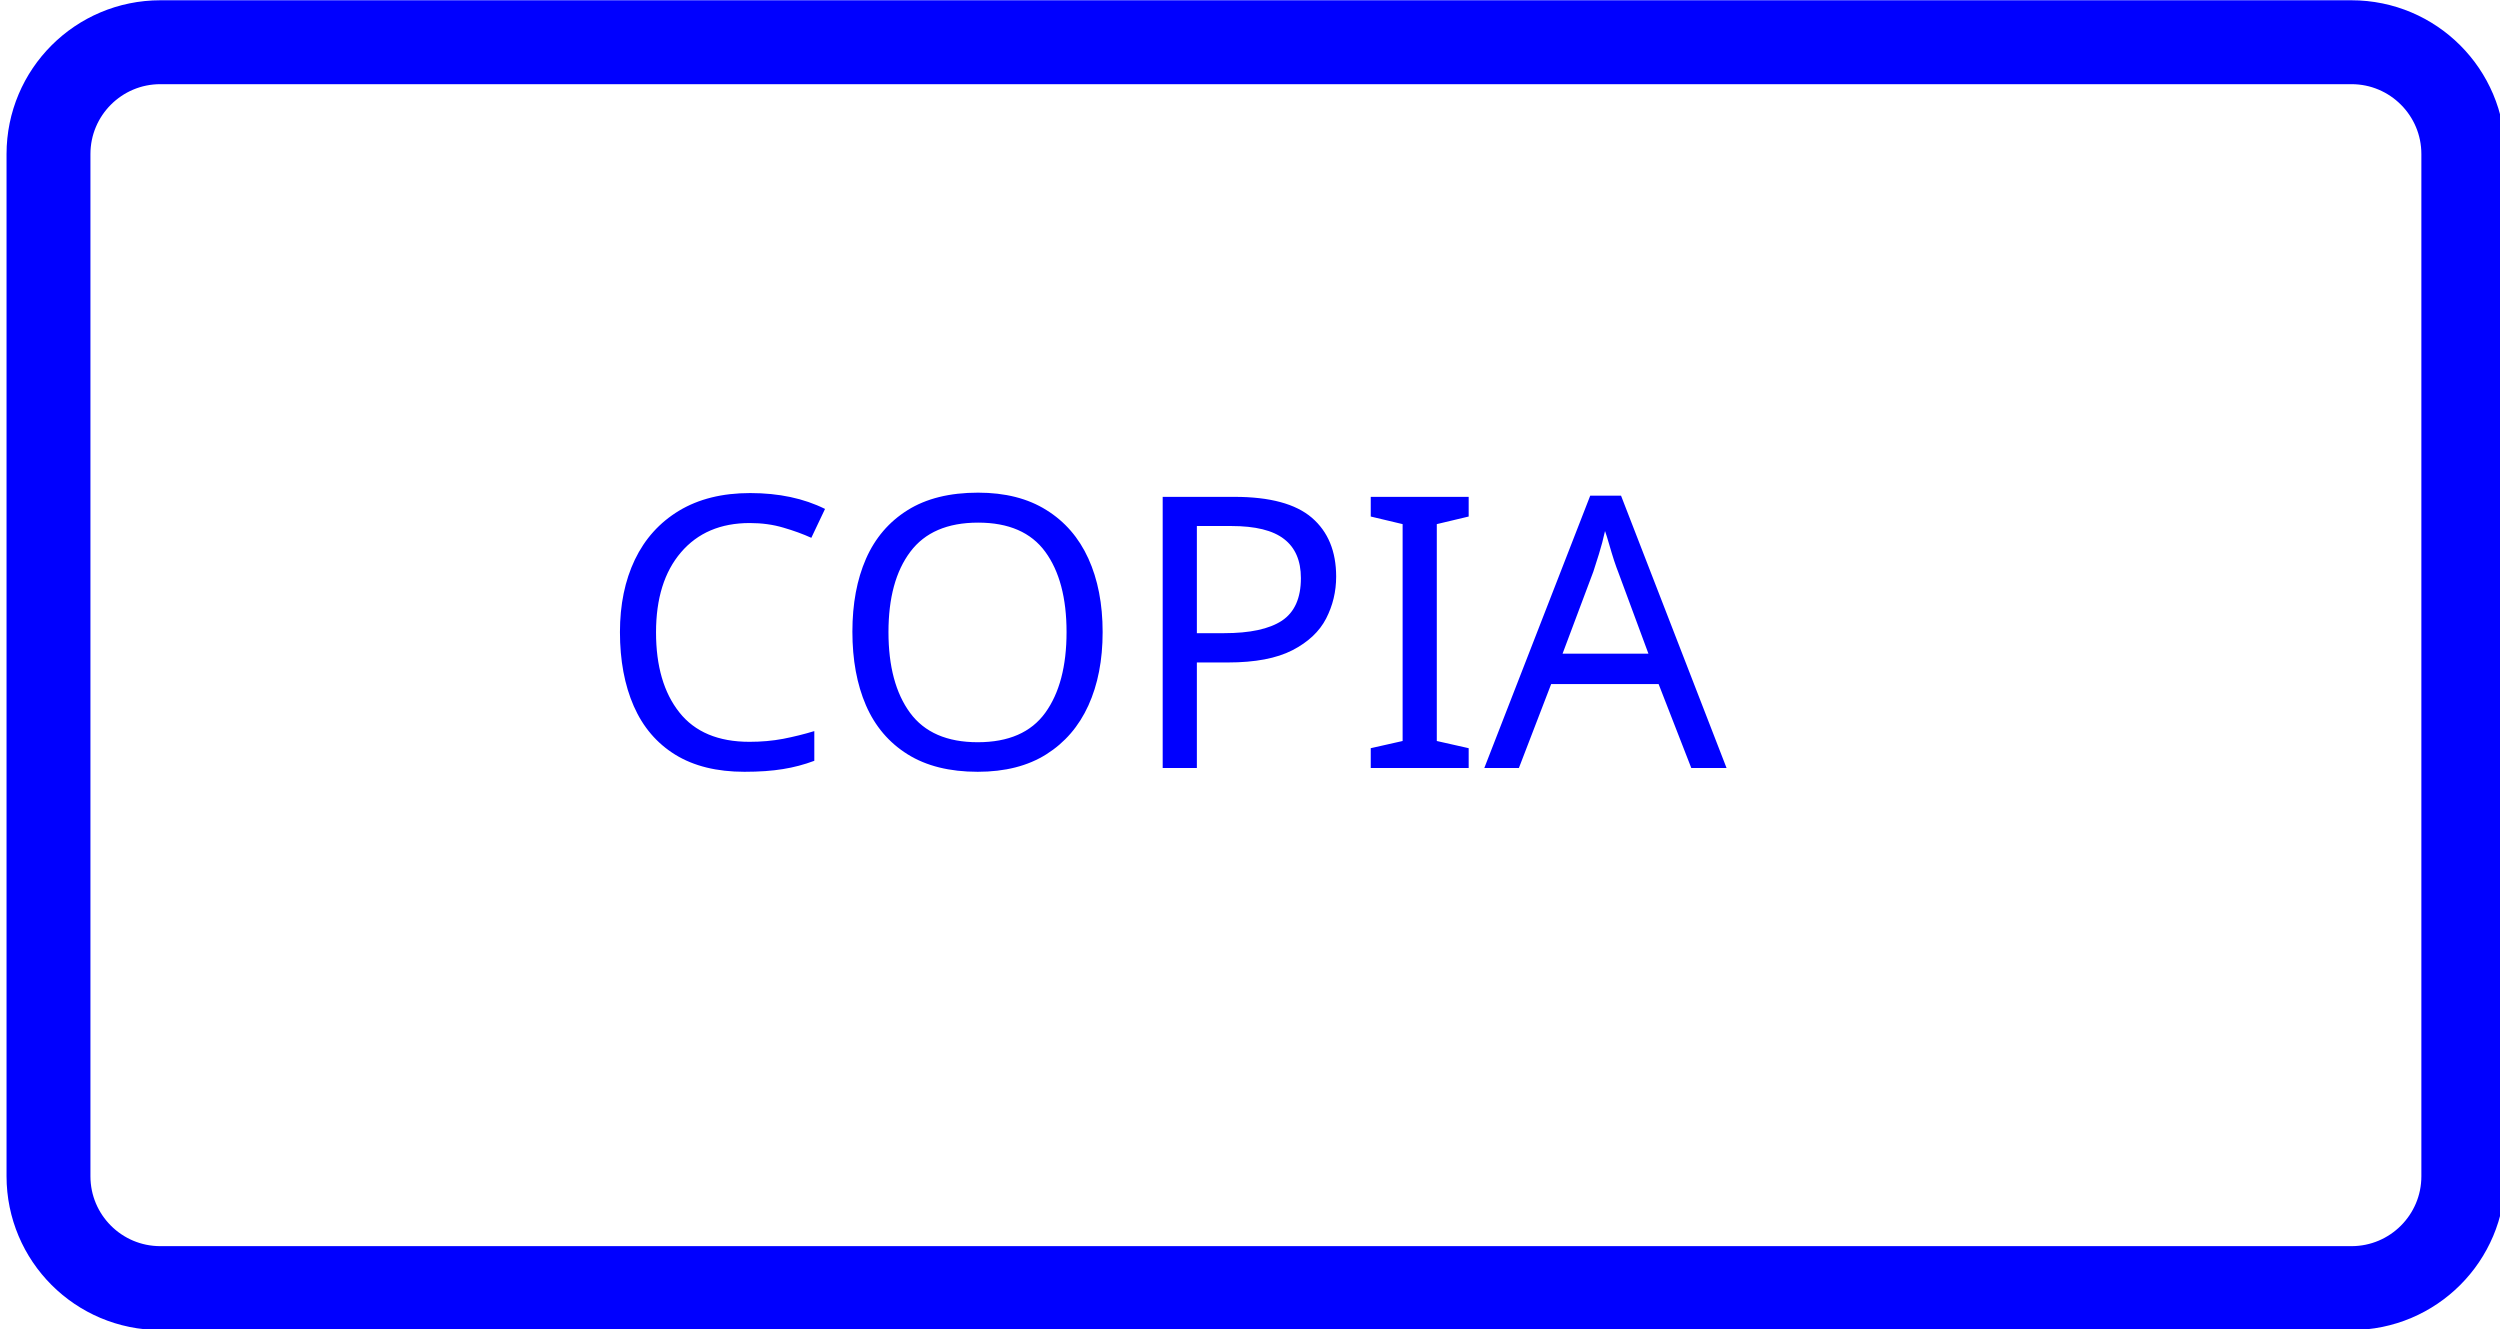
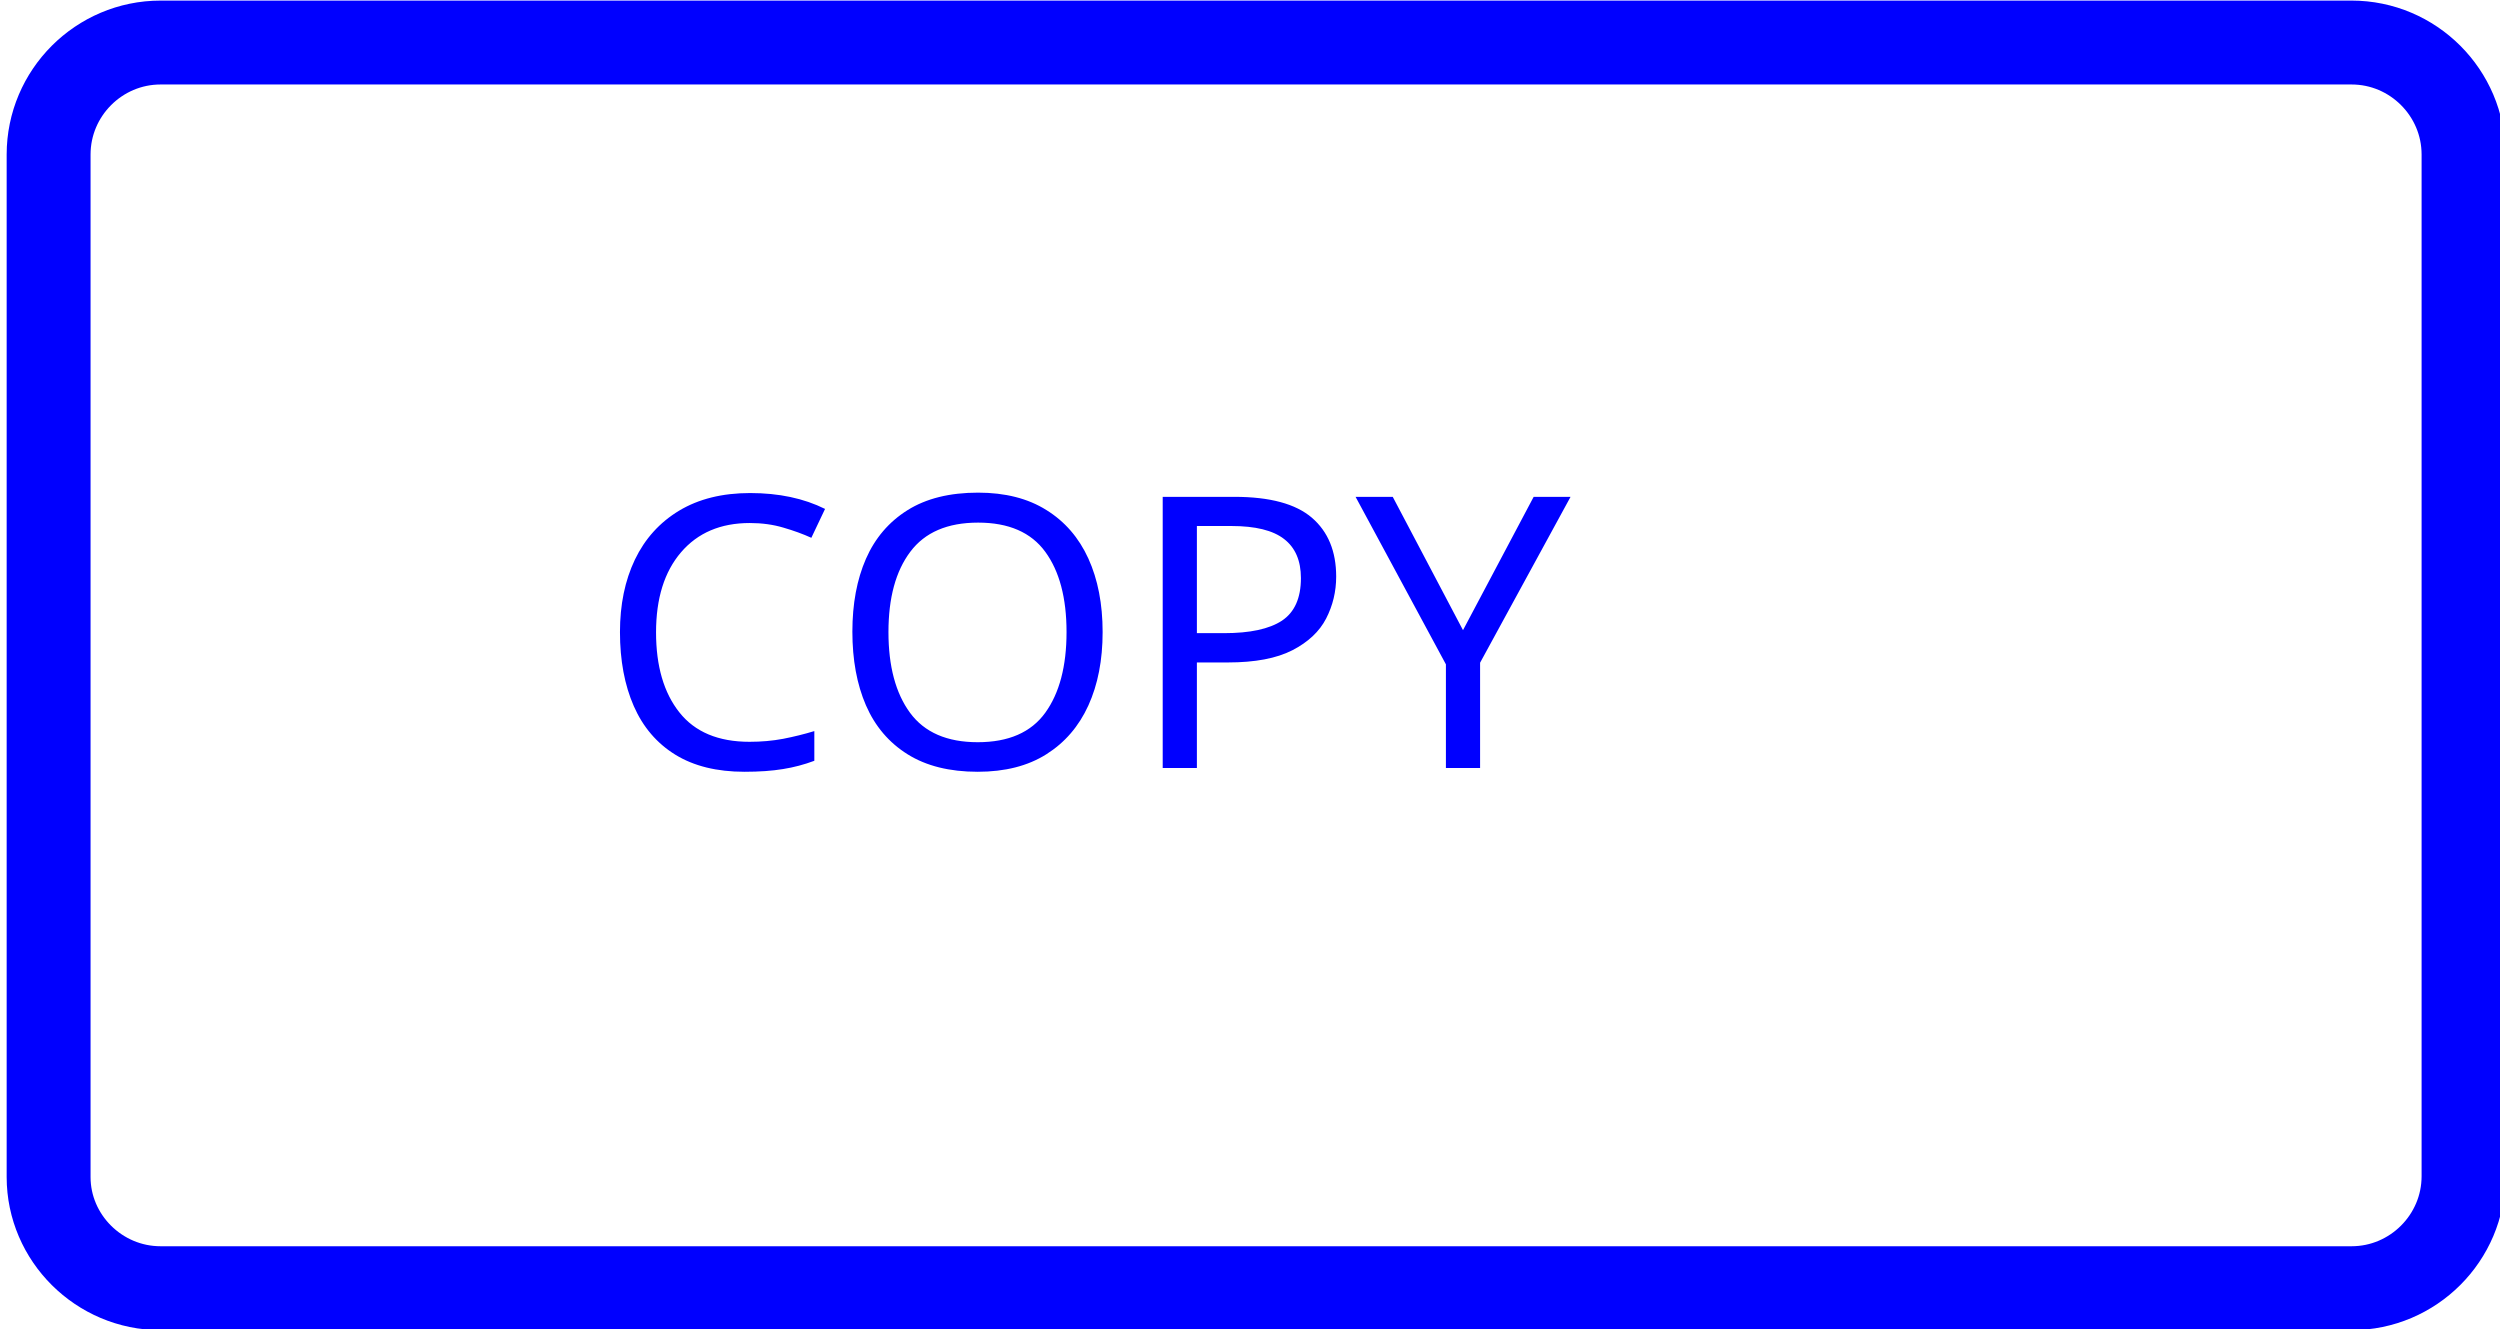
- <svg xmlns="http://www.w3.org/2000/svg" width="288" height="153" viewBox="0 0 288 153" id="svg2" version="1.1">
-   <defs id="defs20" />
-   <text id="text3363" y="25.723" x="109.626" style="font-style:normal;font-weight:normal;font-size:40px;line-height:125%;font-family:Sans;letter-spacing:0px;word-spacing:0px;fill:#000000;fill-opacity:1;stroke:none;stroke-width:1px;stroke-linecap:butt;stroke-linejoin:miter;stroke-opacity:1" xml:space="preserve">
-     <tspan y="25.723" x="109.626" id="tspan3365" />
-   </text>
-   <rect ry="12.887" transform="scale(1,-1)" style="fill:none;stroke:#0000ff;stroke-width:9.665;stroke-linejoin:round;stroke-miterlimit:4;stroke-dasharray:none" y="-148.389" x="5.586" height="143.525" width="278.188" id="rect3367" />
-   <text id="text3359" y="88.471" x="68.748" style="font-style:normal;font-weight:normal;font-size:40px;line-height:125%;font-family:Sans;letter-spacing:0px;word-spacing:0px;fill:#000000;fill-opacity:1;stroke:none;stroke-width:1px;stroke-linecap:butt;stroke-linejoin:miter;stroke-opacity:1" xml:space="preserve">
-     <tspan style="font-style:normal;font-variant:normal;font-weight:normal;font-stretch:normal;font-family:'Arial Black';-inkscape-font-specification:'Arial Black, ';fill:#0000ff;font-size:43.75px" y="88.471" x="68.748" id="tspan3361">COPIA</tspan>
-   </text>
+ <svg xmlns="http://www.w3.org/2000/svg" version="1.1" id="svg2" x="0px" y="0px" viewBox="0 0 288 153" style="enable-background:new 0 0 288 153;" xml:space="preserve">
+   <style type="text/css">
+ 	.st0{fill:none;stroke:#0000FF;stroke-width:9.665;stroke-linejoin:round;}
+ 	.st1{fill:#0000FF;}
+ 	.st2{font-family:'Arial-Black';}
+ 	.st3{font-size:43.75px;}
+ </style>
+   <path id="rect3367" class="st0" d="M18.5,148.4h252.4c7.1,0,12.9-5.8,12.9-12.9V17.8c0-7.1-5.8-12.9-12.9-12.9H18.5  c-7.1,0-12.9,5.8-12.9,12.9v117.8C5.6,142.6,11.4,148.4,18.5,148.4z" />
+   <text transform="matrix(1 0 0 1 68.7484 88.4709)" class="st1 st2 st3">COPY</text>
</svg>
